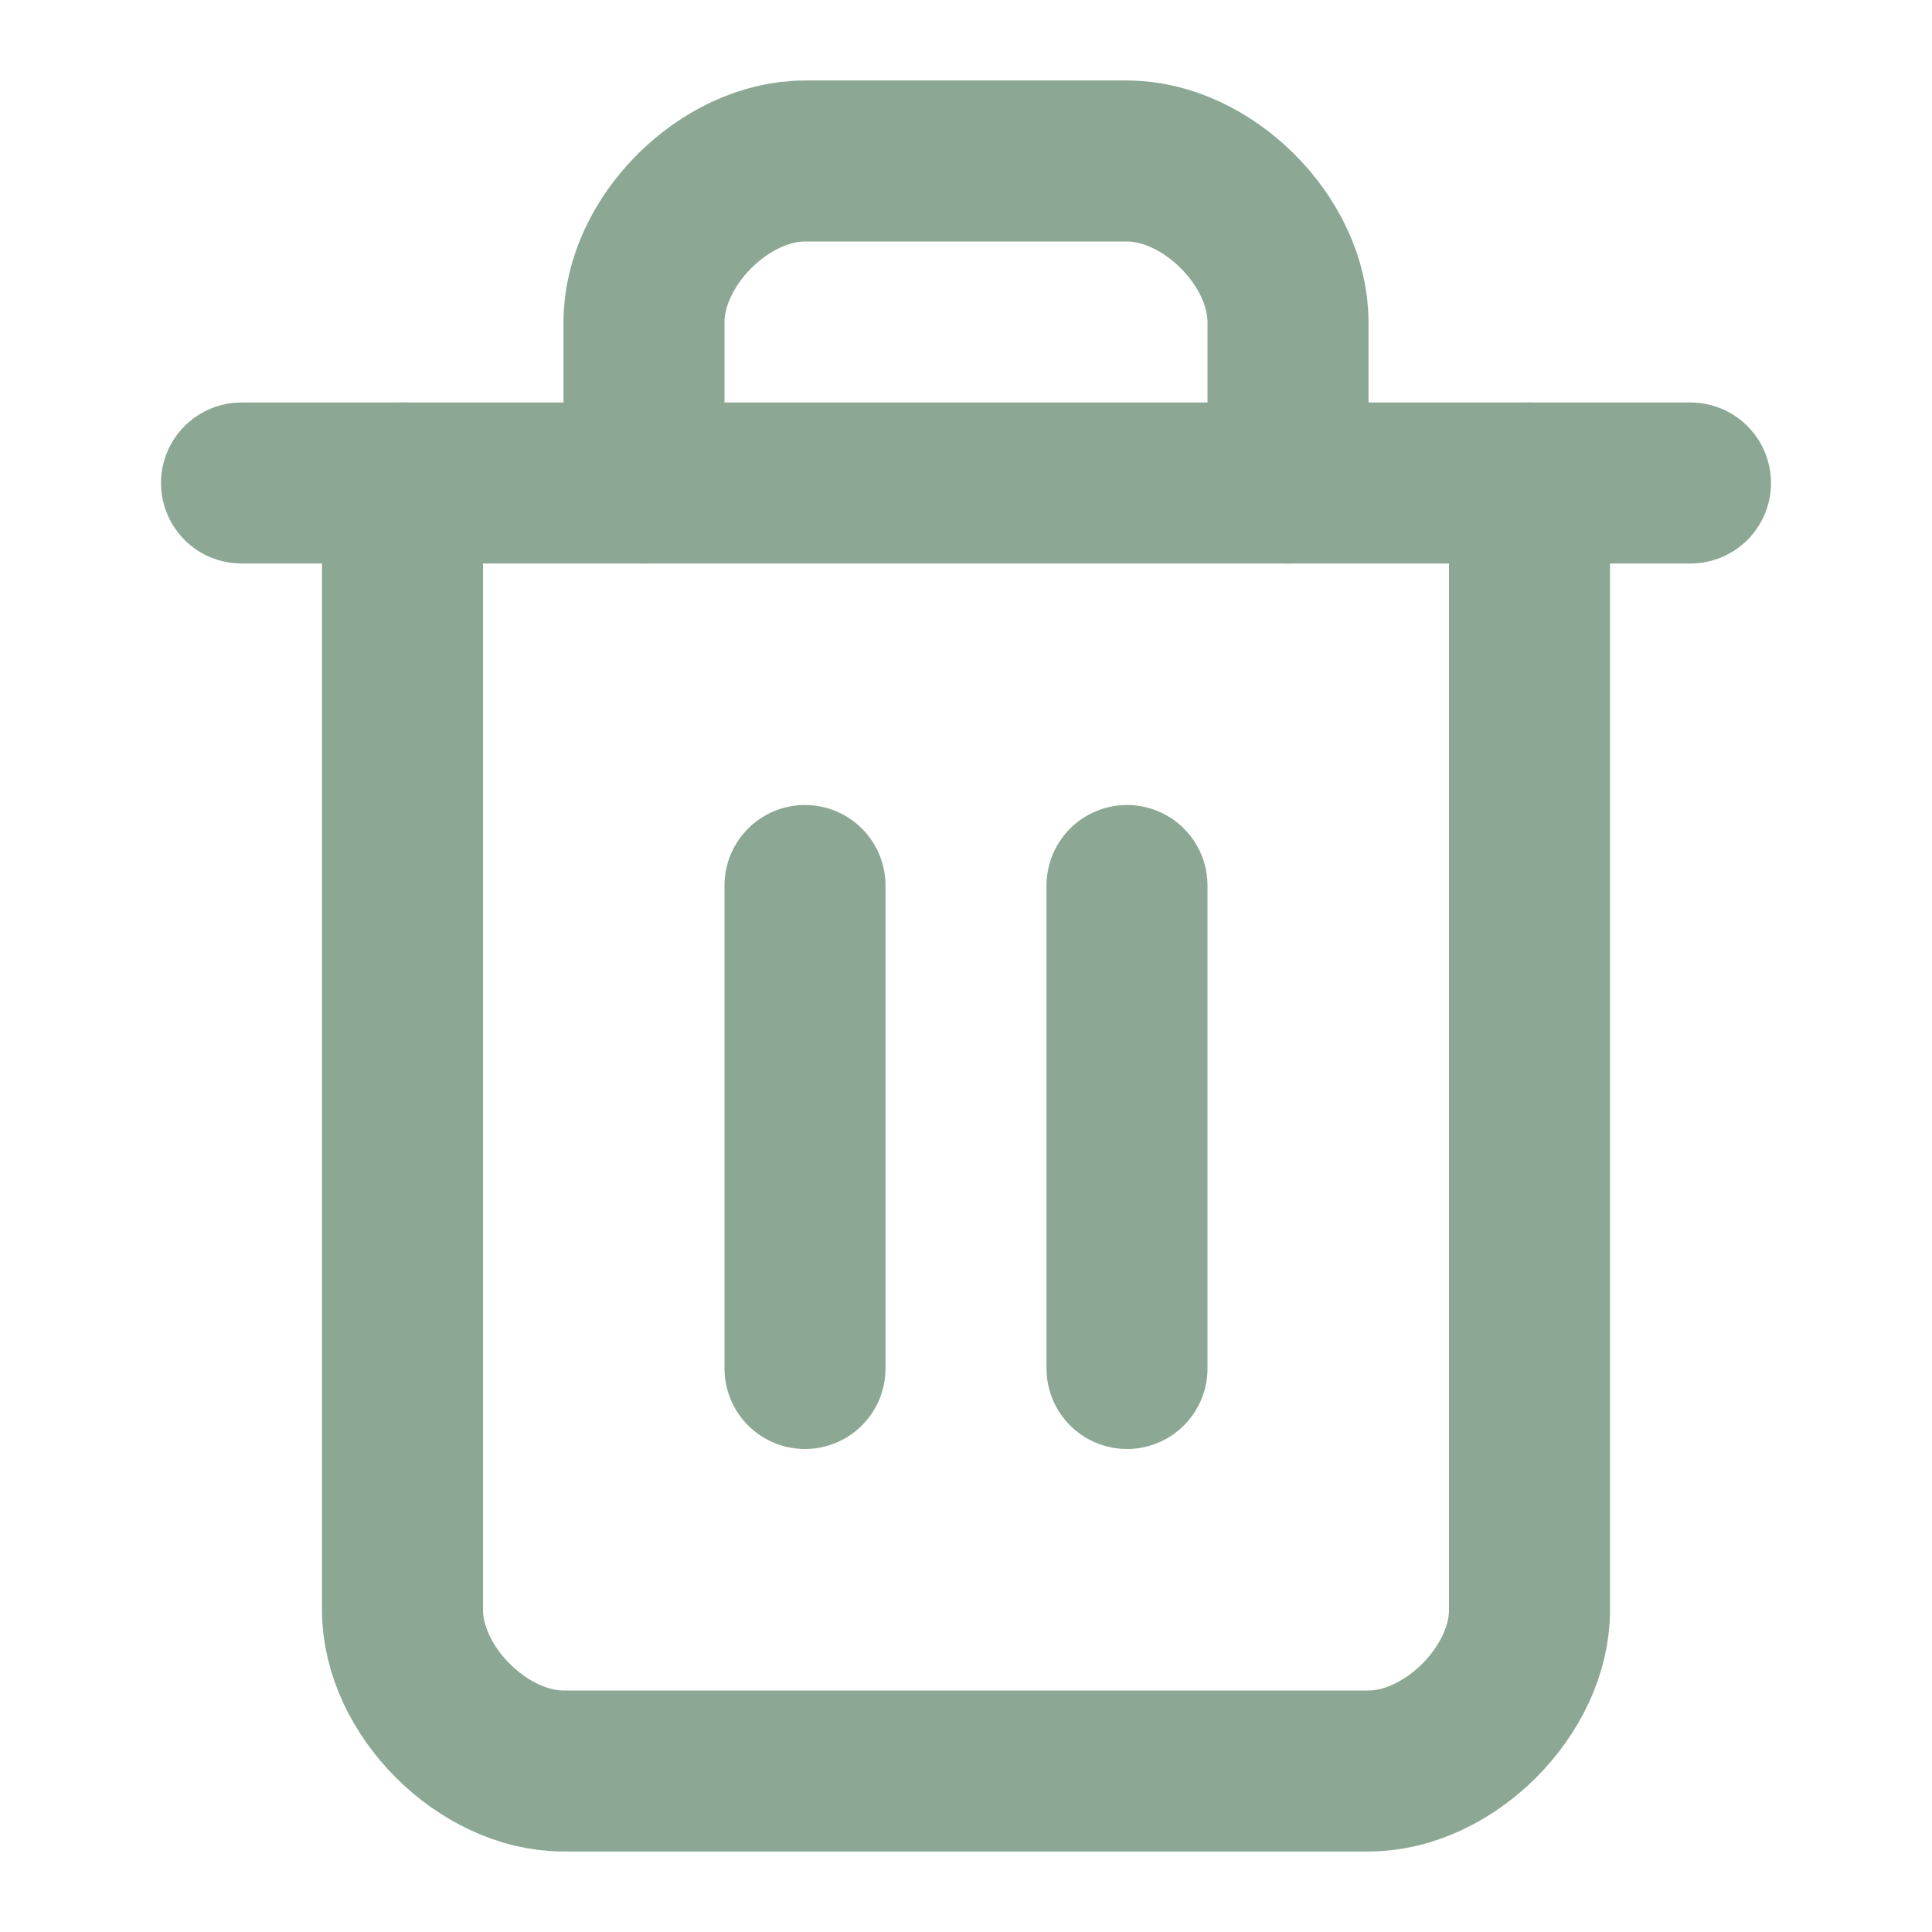
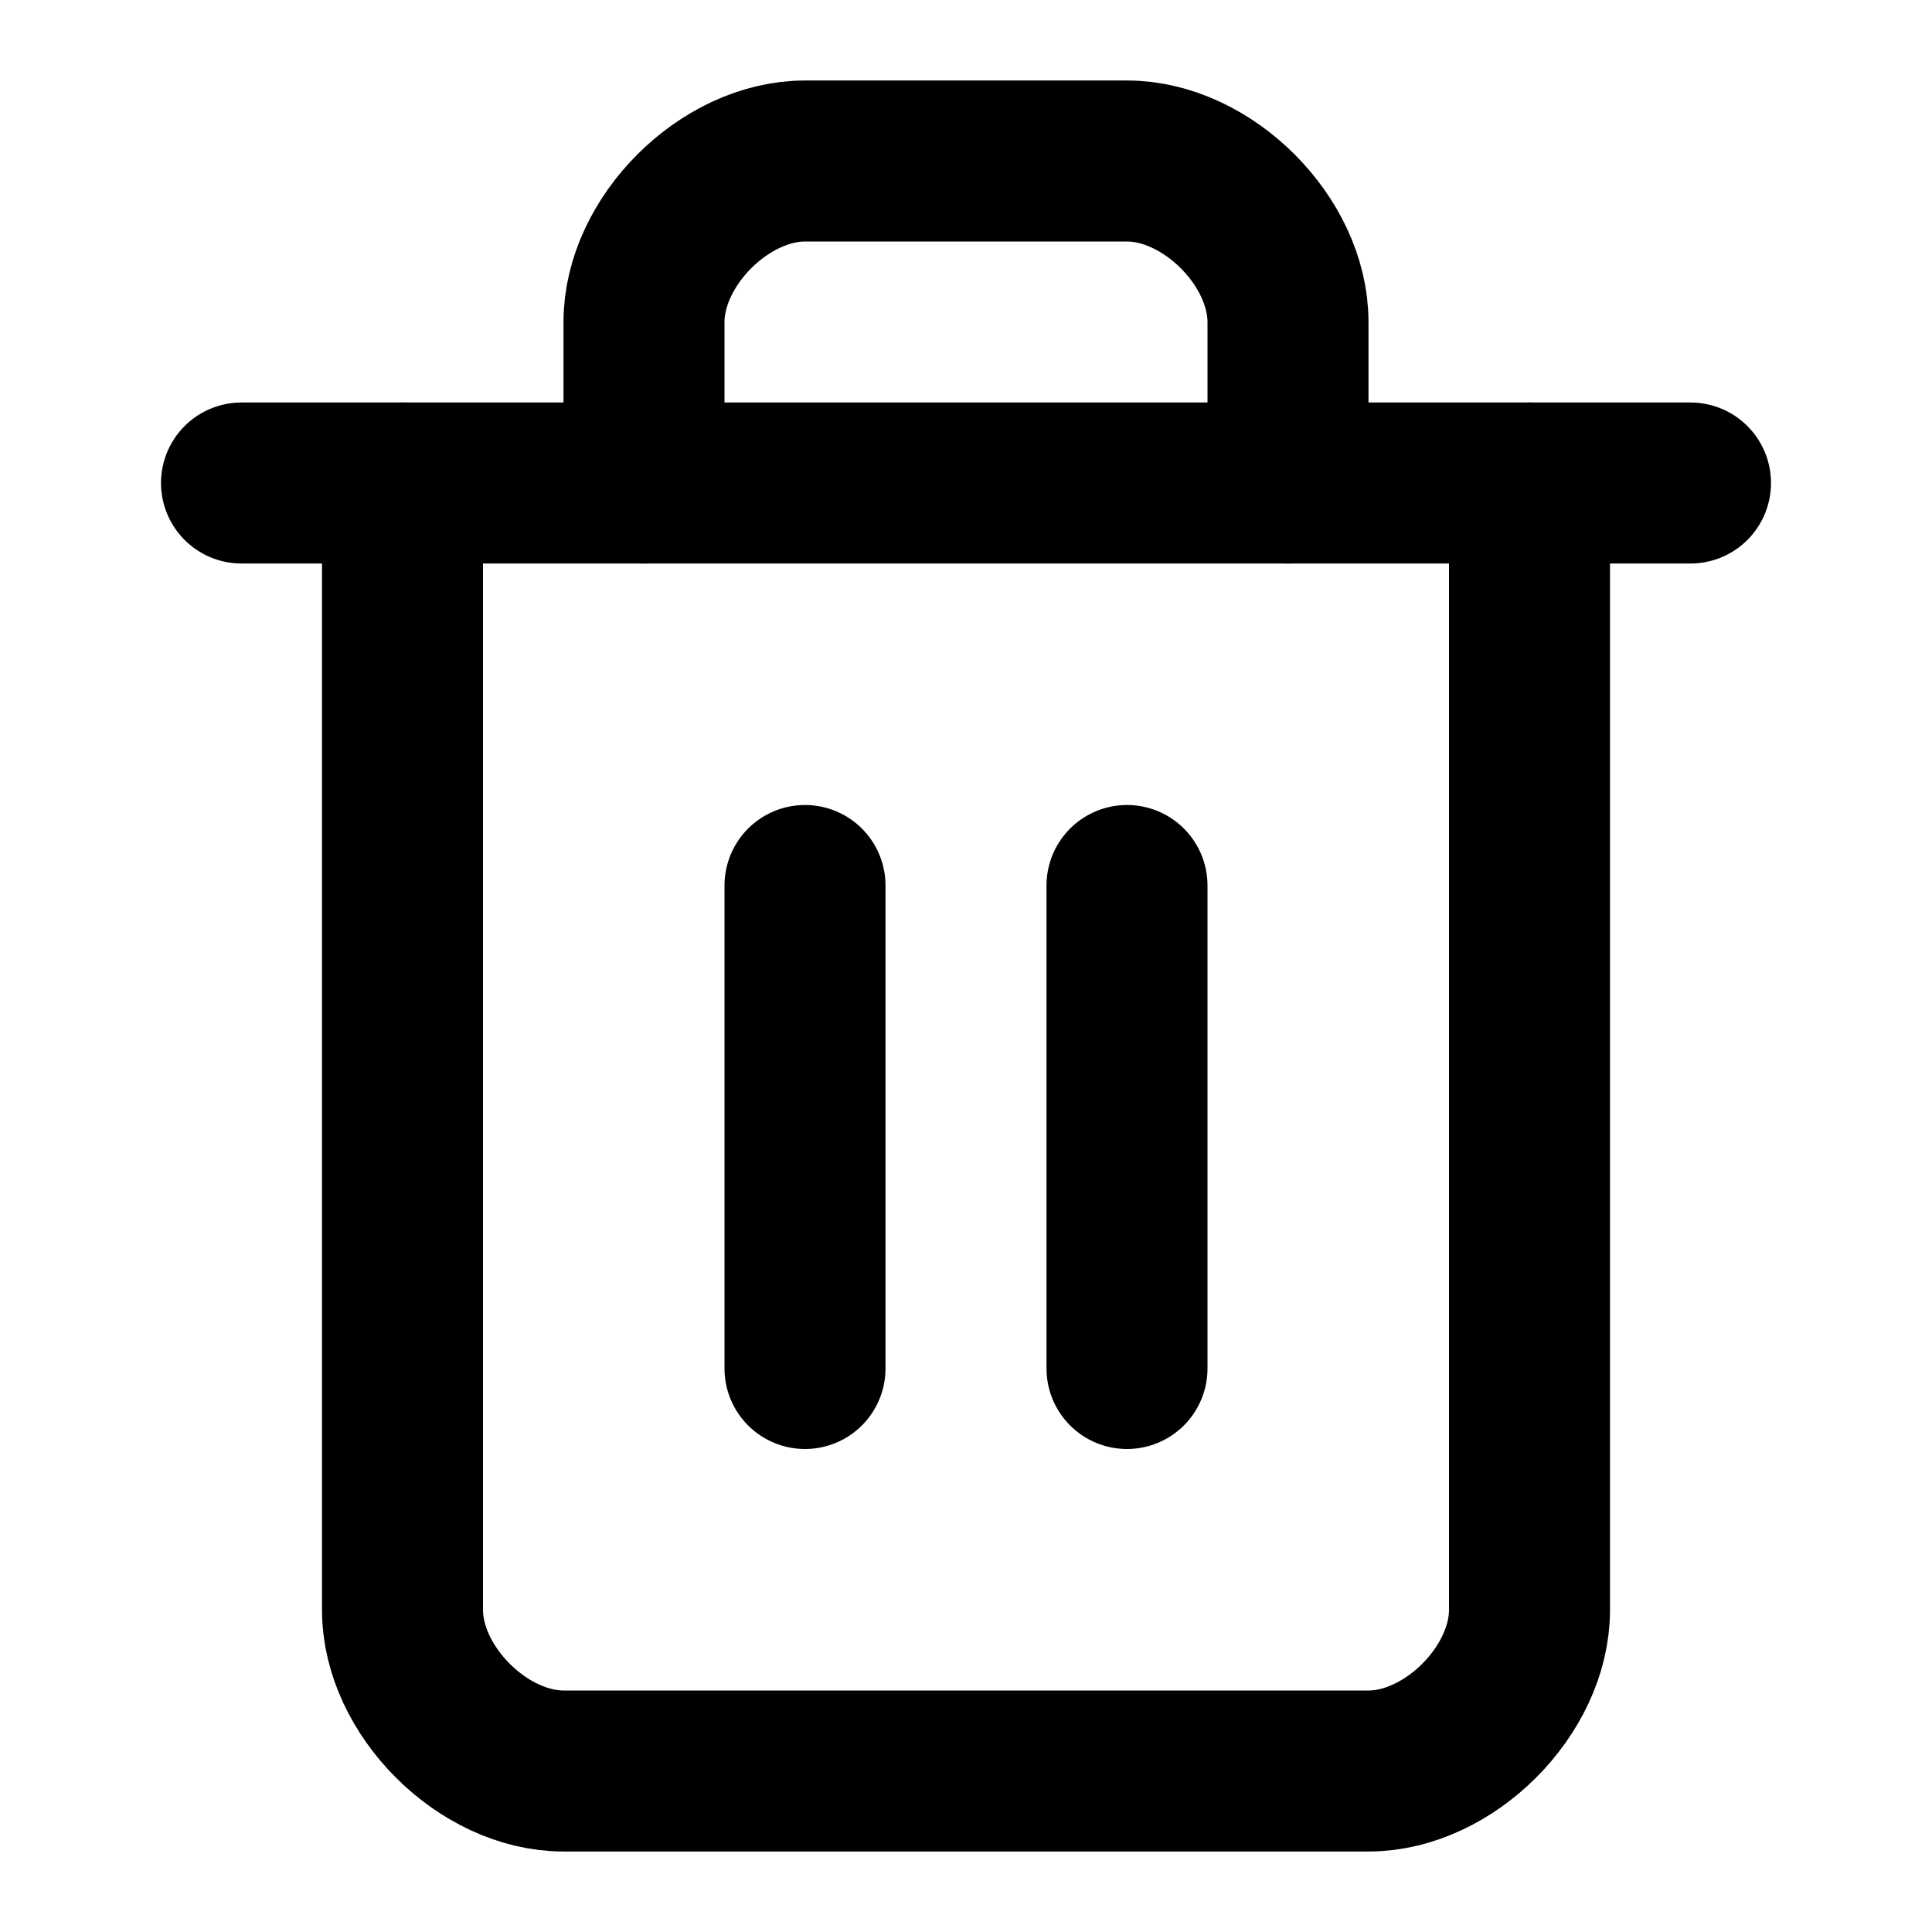
- <svg xmlns="http://www.w3.org/2000/svg" viewBox="0 0 24 24" fill="none" stroke="#8ca894" stroke-width="2" stroke-linecap="round" stroke-linejoin="round">
+ <svg xmlns="http://www.w3.org/2000/svg" viewBox="0 0 24 24" fill="none" stroke="currentColor" stroke-width="2" stroke-linecap="round" stroke-linejoin="round">
  <path d="M3 6h18" />
  <path d="M19 6v14c0 1-1 2-2 2H7c-1 0-2-1-2-2V6" />
  <path d="M8 6V4c0-1 1-2 2-2h4c1 0 2 1 2 2v2" />
  <line x1="10" x2="10" y1="11" y2="17" />
  <line x1="14" x2="14" y1="11" y2="17" />
</svg>
